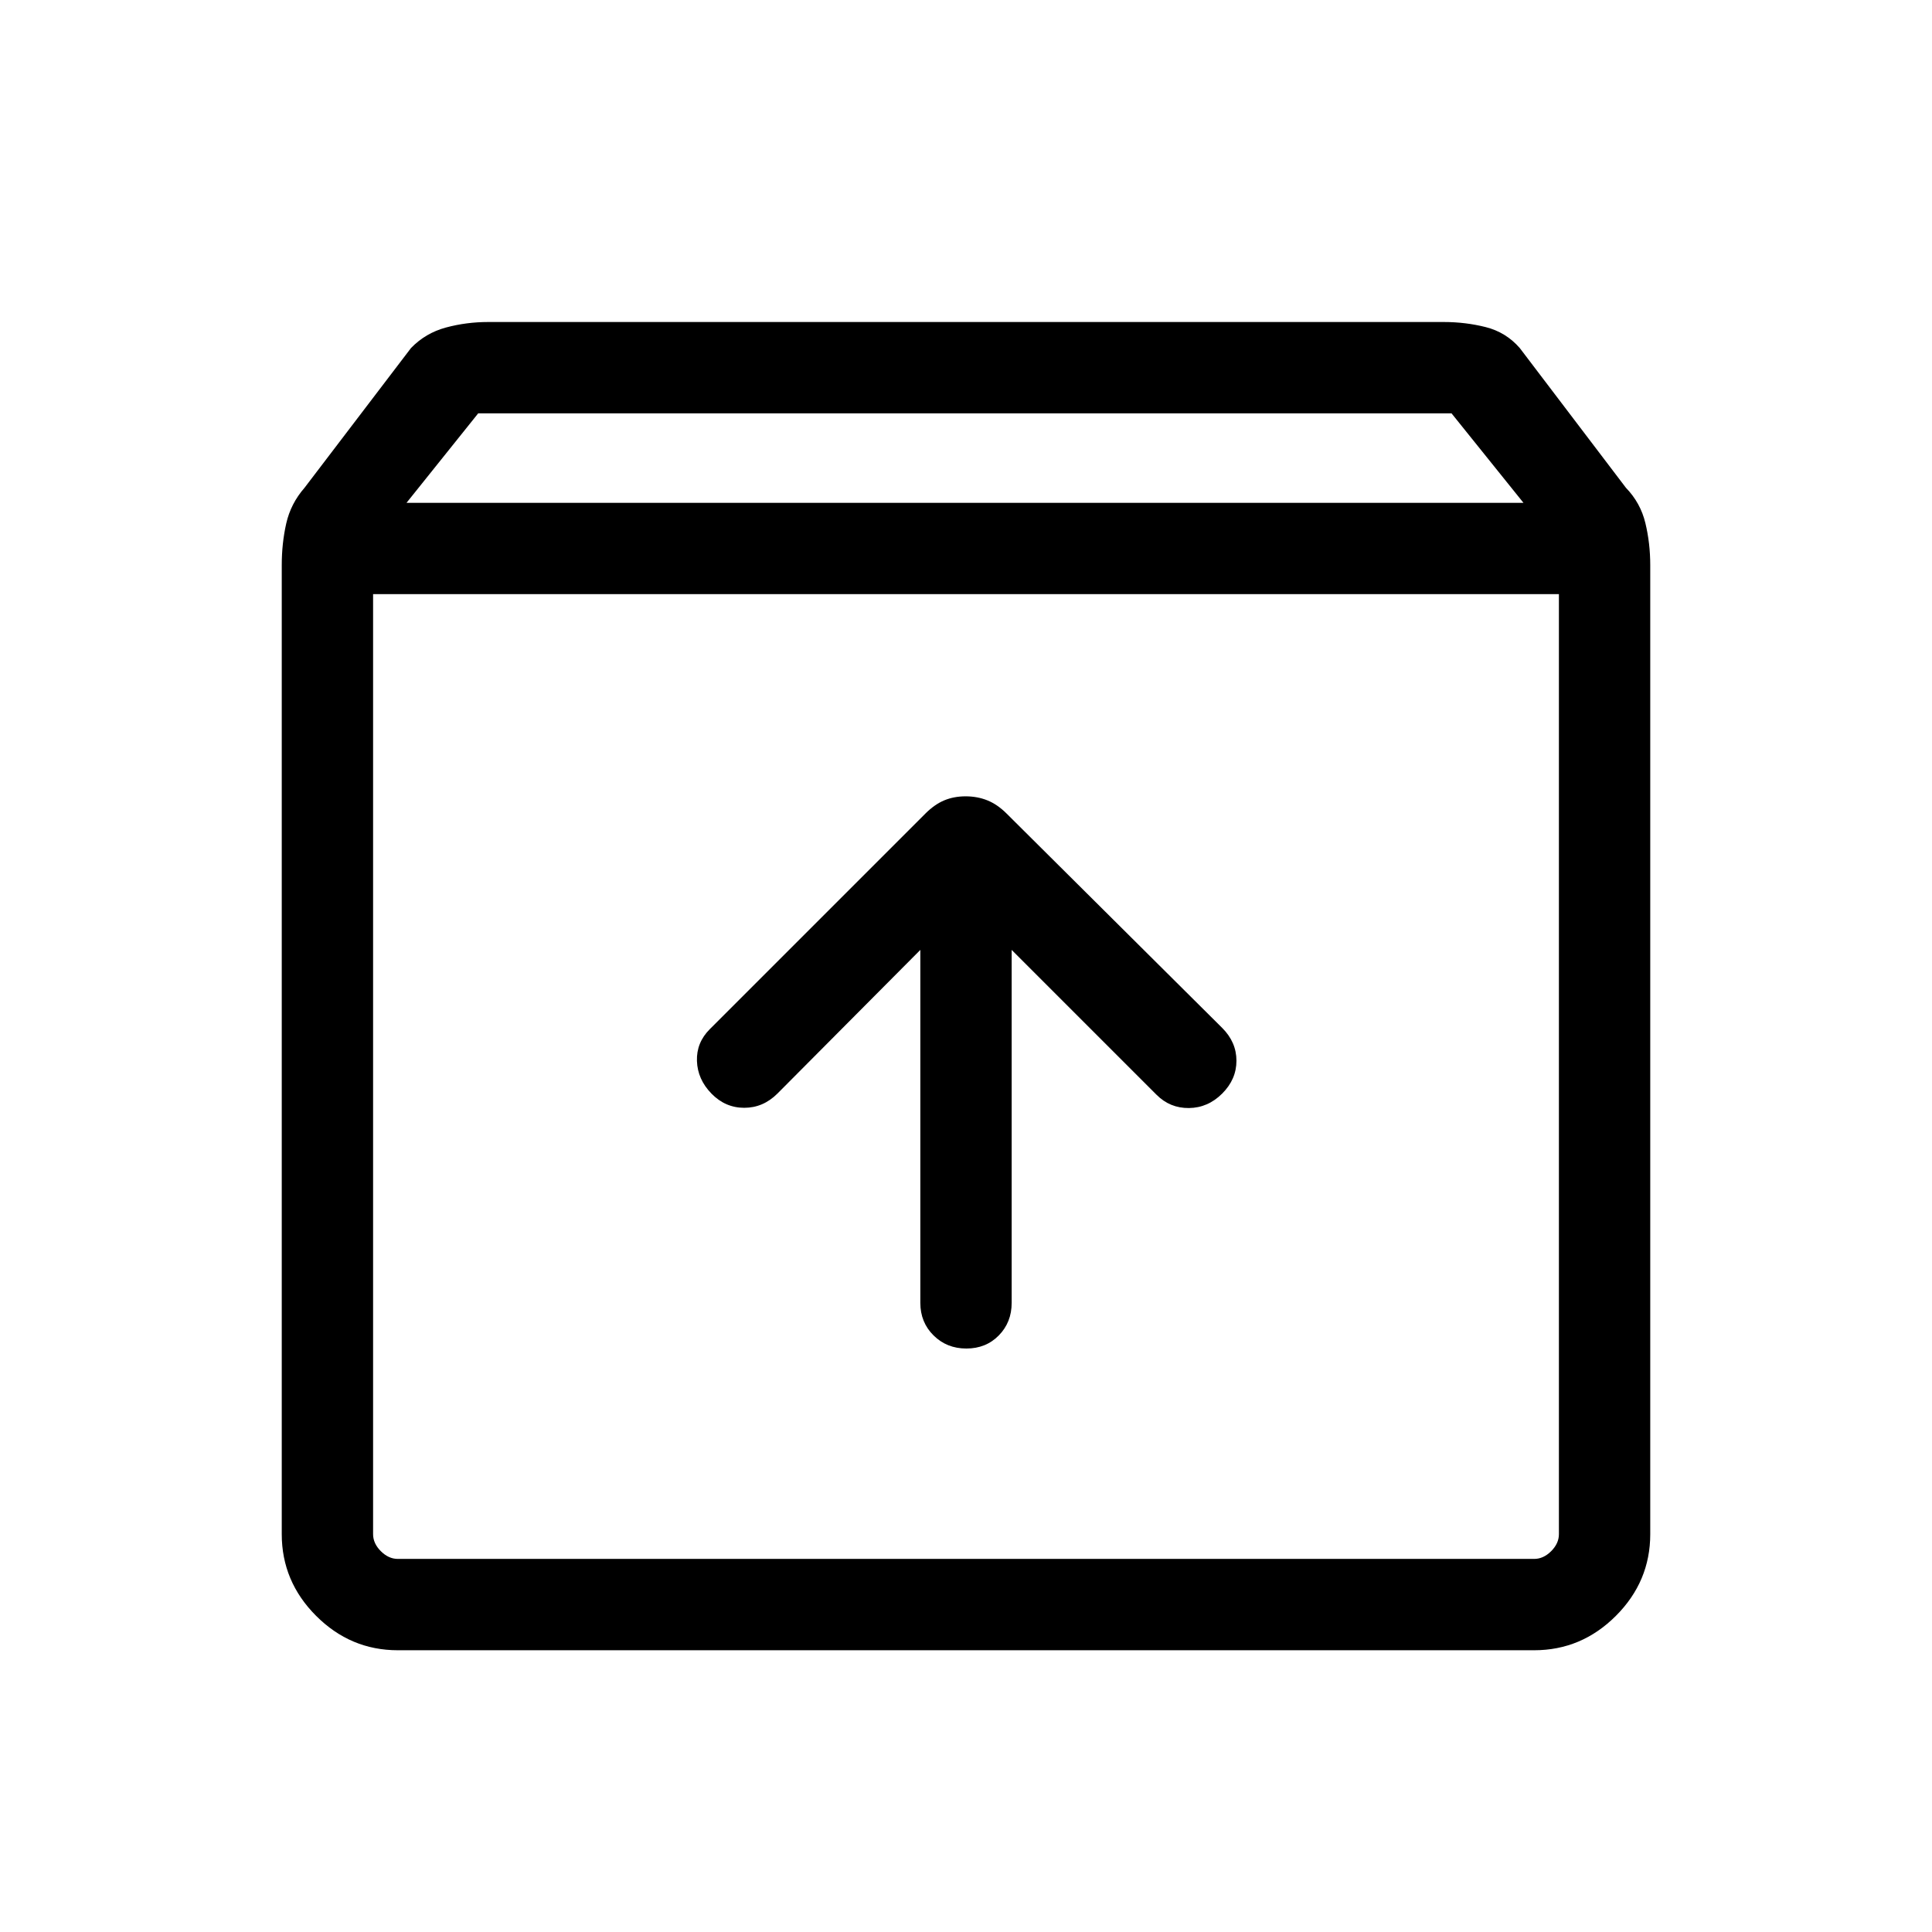
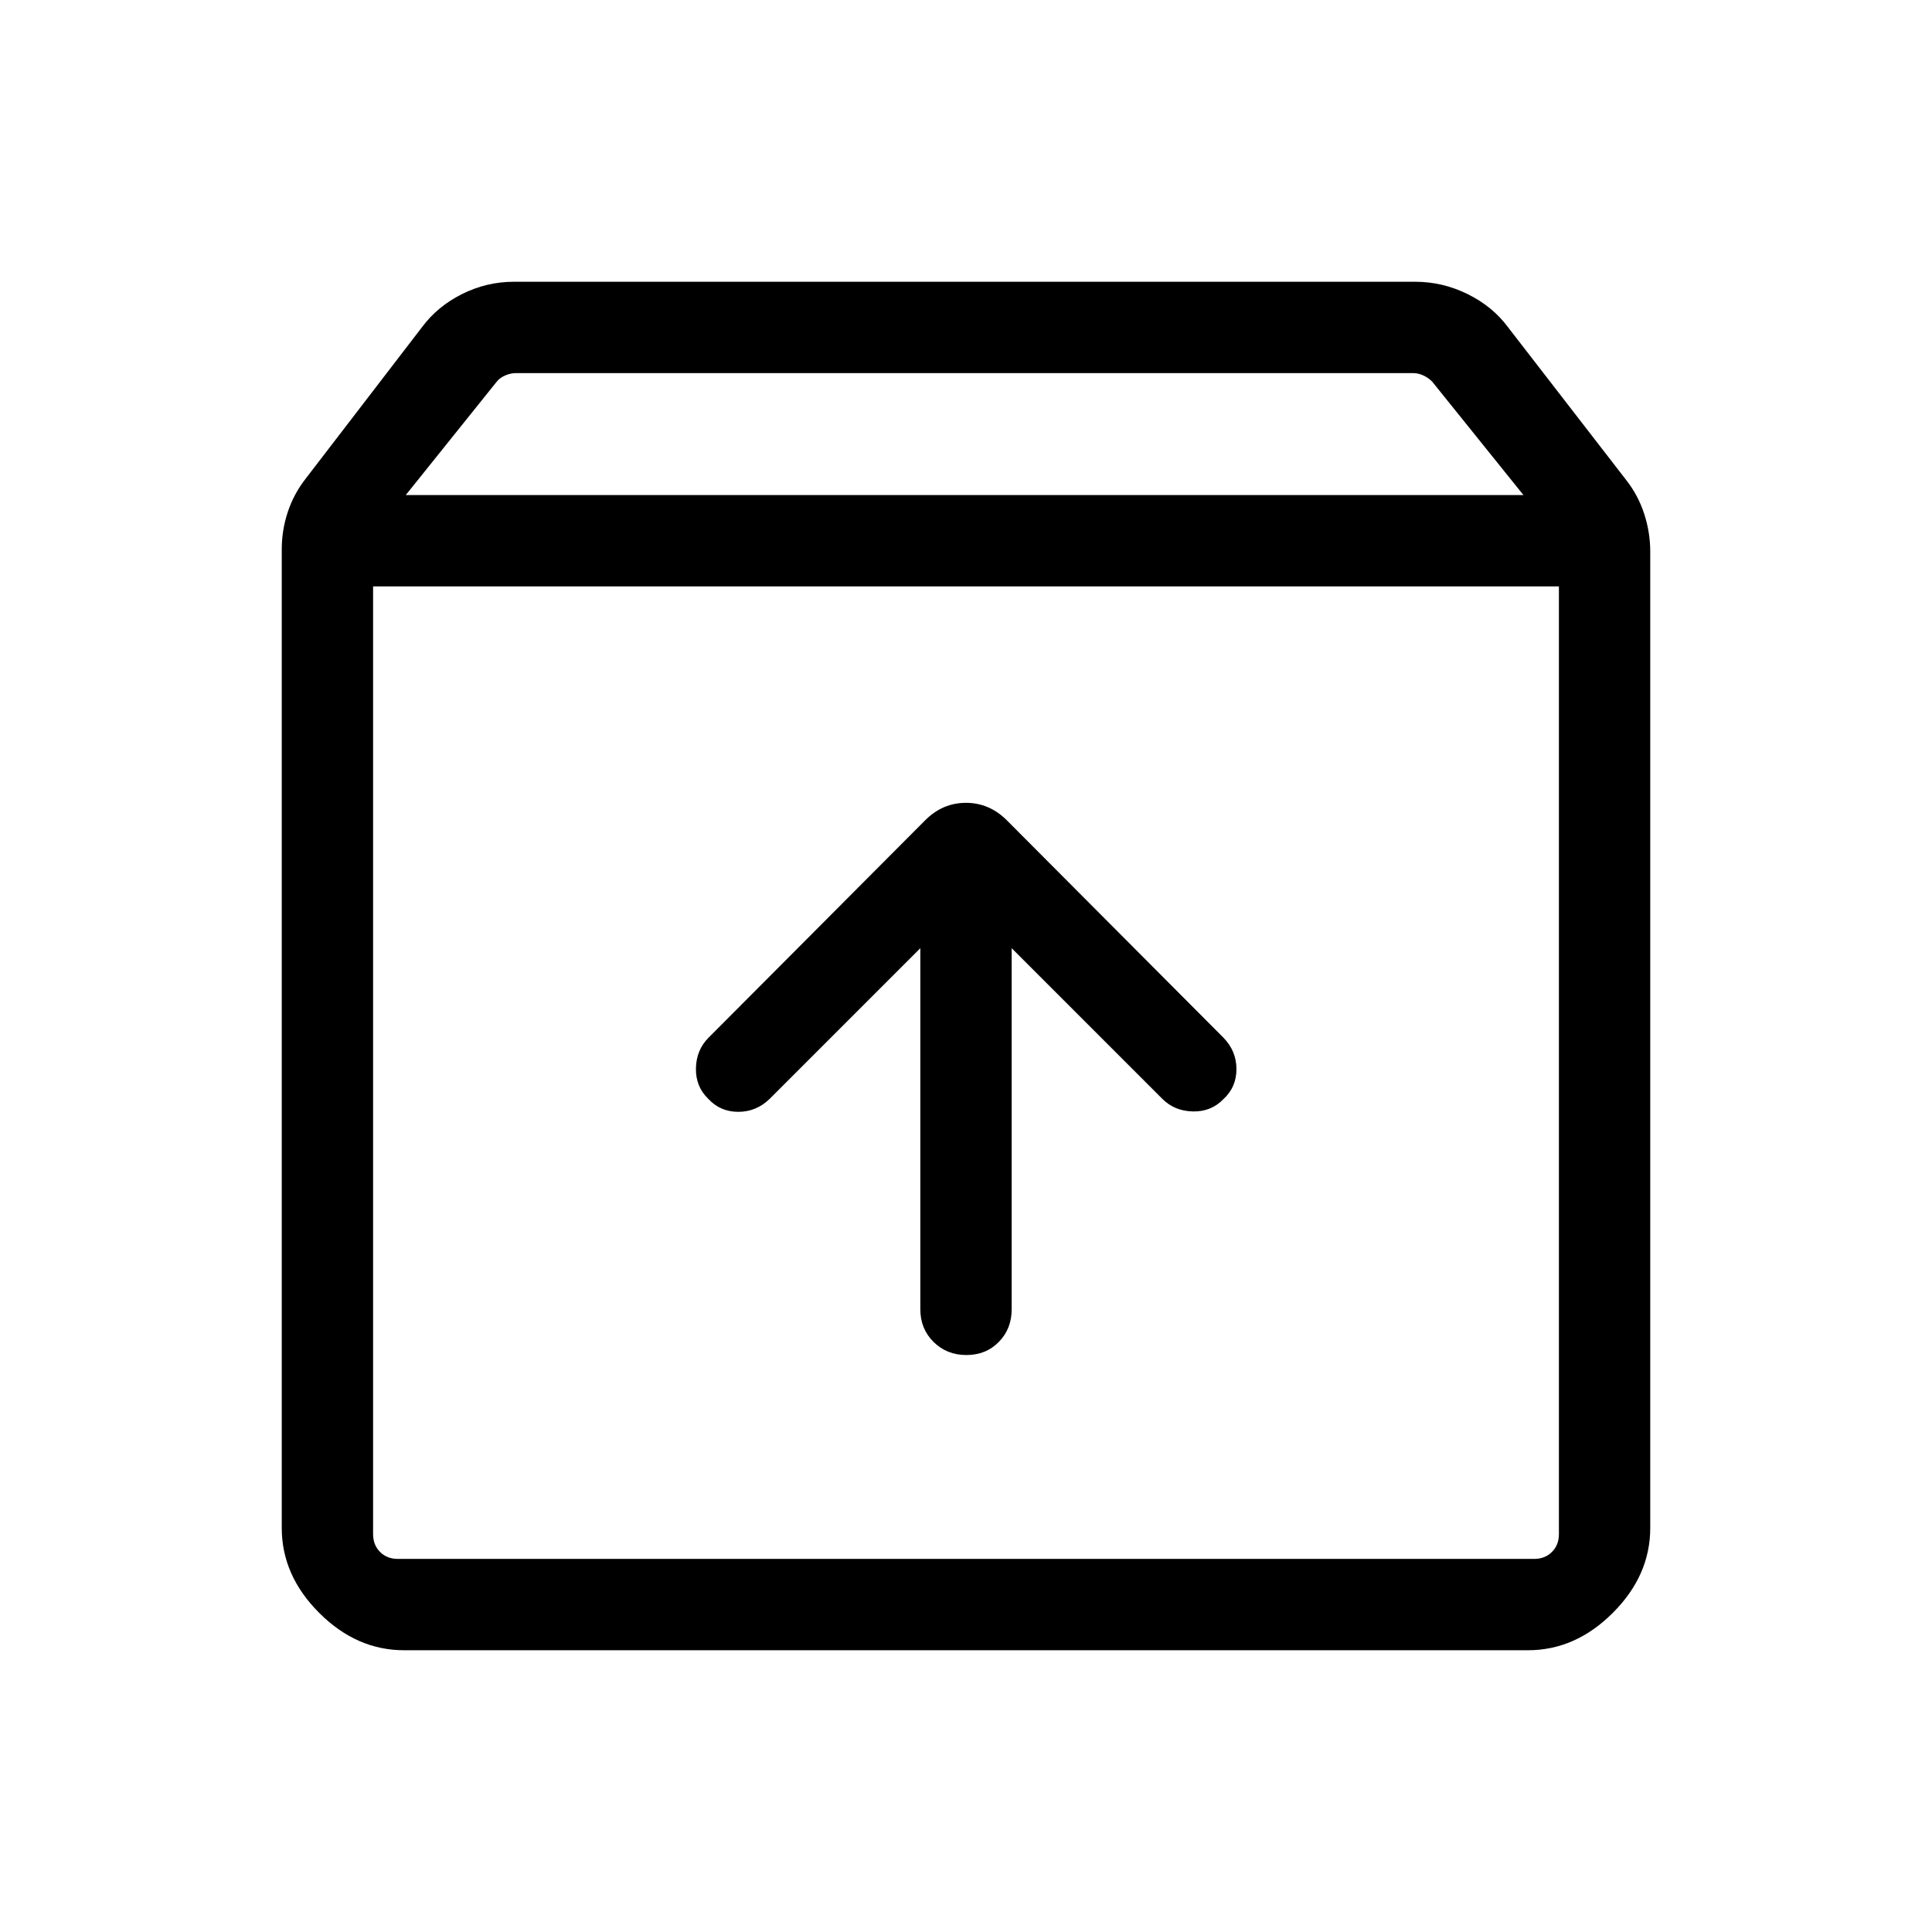
<svg xmlns="http://www.w3.org/2000/svg" height="48" viewBox="0 -960 960 960" width="48">
-   <path d="M197.694-140.001q-23.529 0-40.611-17.082-17.082-17.082-17.082-40.611v-481.458q0-10.892 2.231-20.753 2.231-9.862 9.077-17.708l52.923-69.461q7.231-7.462 17.384-10.192 10.154-2.731 21-2.731h474.768q10.846 0 20.884 2.538 10.039 2.539 16.885 10.385l52.769 69.461q7.23 7.461 9.654 17.515 2.423 10.054 2.423 20.946v481.458q0 23.529-17.082 40.611-17.082 17.082-40.611 17.082H197.694ZM202-710.152h555l-35.747-44.462H237.616L202-710.152Zm-4.306 524.767h564.612q4.616 0 8.463-3.846 3.846-3.847 3.846-8.463v-467.075h-589.23v467.075q0 4.616 3.846 8.463 3.847 3.846 8.463 3.846Zm282.488-104.539q9.741 0 16.125-6.514 6.385-6.514 6.385-16.178v-175.385L574.693-416q6.692 6.692 16.114 6.576 9.423-.115 16.5-7.192t7.077-16.307q0-9.231-7.077-16.307L500.231-555.691q-4.616-4.616-9.608-6.616-4.992-2-10.808-2-5.815 0-10.623 2-4.807 2-9.423 6.616L352.693-448.615q-6.692 6.692-6.385 15.807.308 9.115 7.193 16.192 6.884 7.077 16.307 7.077 9.423 0 16.499-7.077l71.001-71.385v175.385q0 9.664 6.567 16.178 6.567 6.514 16.307 6.514ZM185.385-185.385v-479.384 479.384Z" />
+   <path d="M480.182-286.693q9.741 0 16.125-6.514 6.385-6.514 6.385-16.178v-179.462L577.539-414q6.07 6.077 15.188 6.269 9.119.192 15.195-6.126 6.462-5.934 6.462-14.914 0-8.981-6.462-15.613L500.231-552.46q-8.686-8.616-20.266-8.616-11.58 0-20.196 8.616L352.078-444.384q-6.077 6.07-6.27 15.189-.192 9.118 6.127 15.195 5.934 6.461 14.914 6.461T382.461-414l74.847-74.847v179.462q0 9.664 6.567 16.178 6.567 6.514 16.307 6.514ZM185.385-668.615v470.921q0 5.385 3.462 8.847 3.462 3.462 8.847 3.462h564.612q5.385 0 8.847-3.462 3.462-3.462 3.462-8.847v-470.921h-589.23Zm15.386 528.614q-23.596 0-42.183-18.587t-18.587-42.183v-486.304q0-9.498 3-18.545 3-9.046 9-16.686l57.77-75.231q7.615-10.231 19.821-16.346 12.206-6.116 25.871-6.116h447.689q13.665 0 26.063 6.116 12.399 6.115 20.014 16.346l58.77 76q6 7.64 9 16.879t3 18.737v485.15q0 23.596-18.587 42.183t-42.183 18.587H200.771Zm.845-573.998H757l-45.364-56.385q-1.923-1.923-4.423-3.077t-5.193-1.154H256.463q-2.692 0-5.385 1.154-2.692 1.154-4.231 3.077l-45.231 56.385ZM480-427Z" />
</svg>
